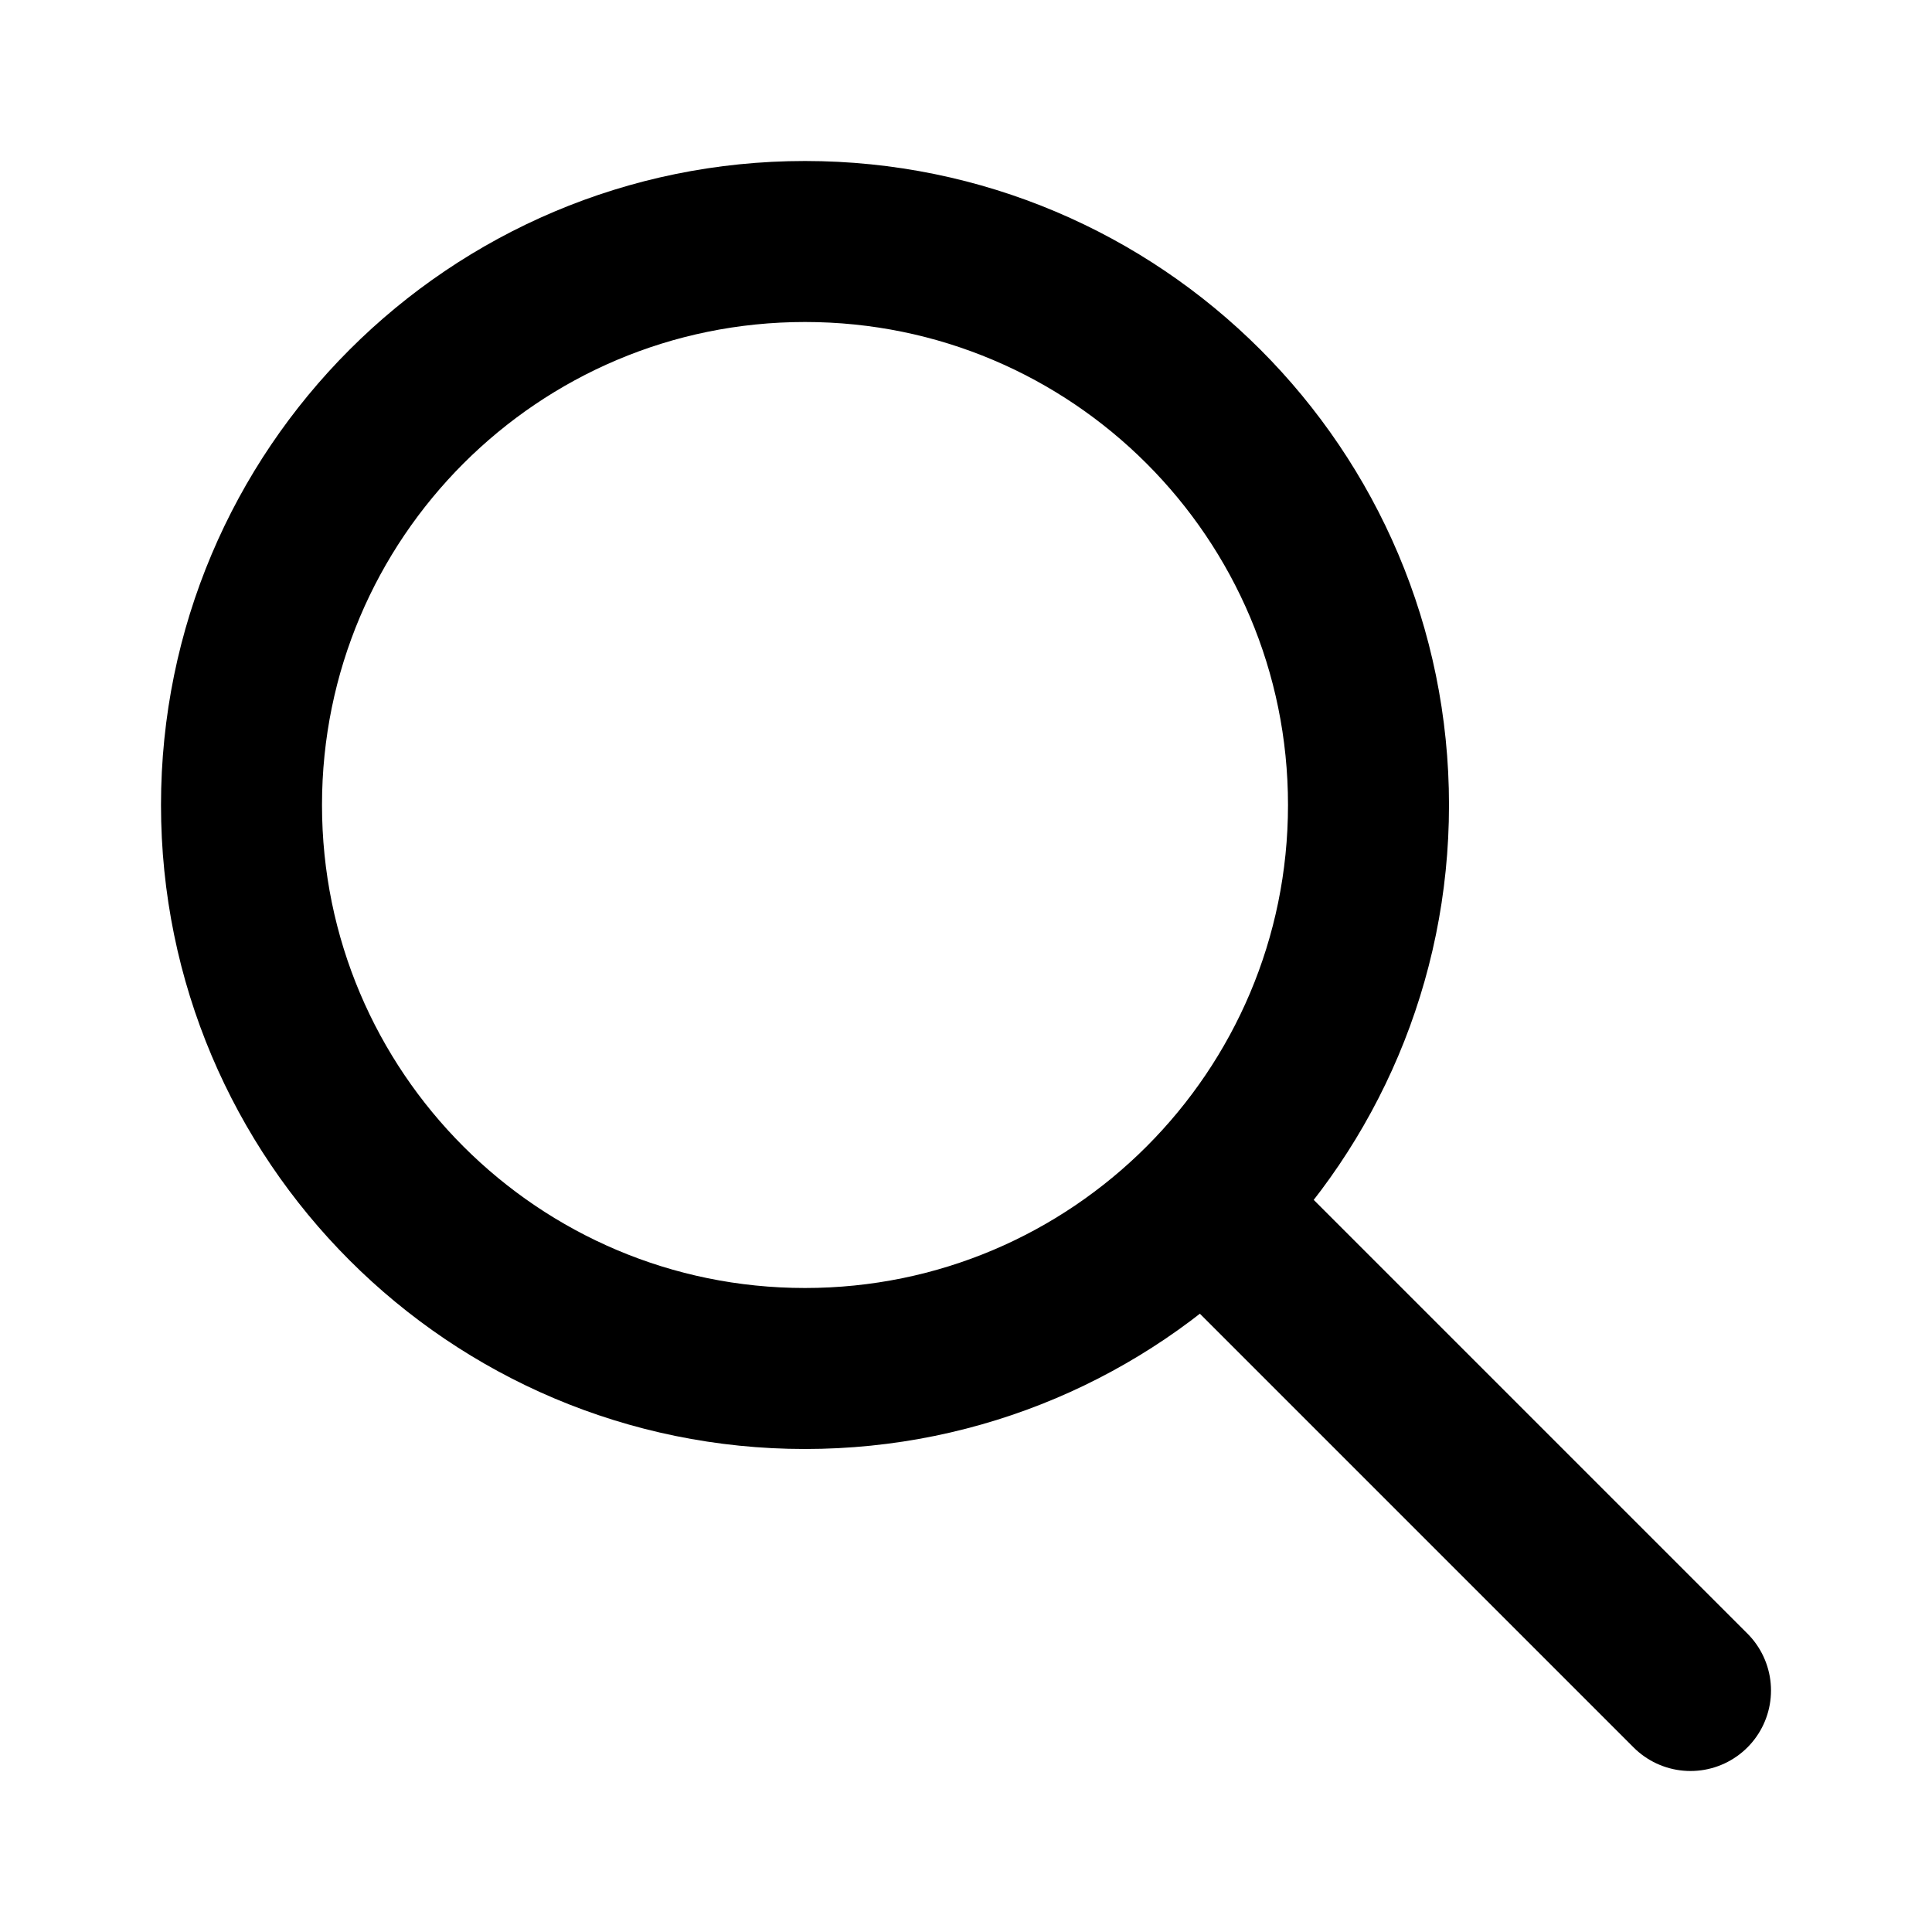
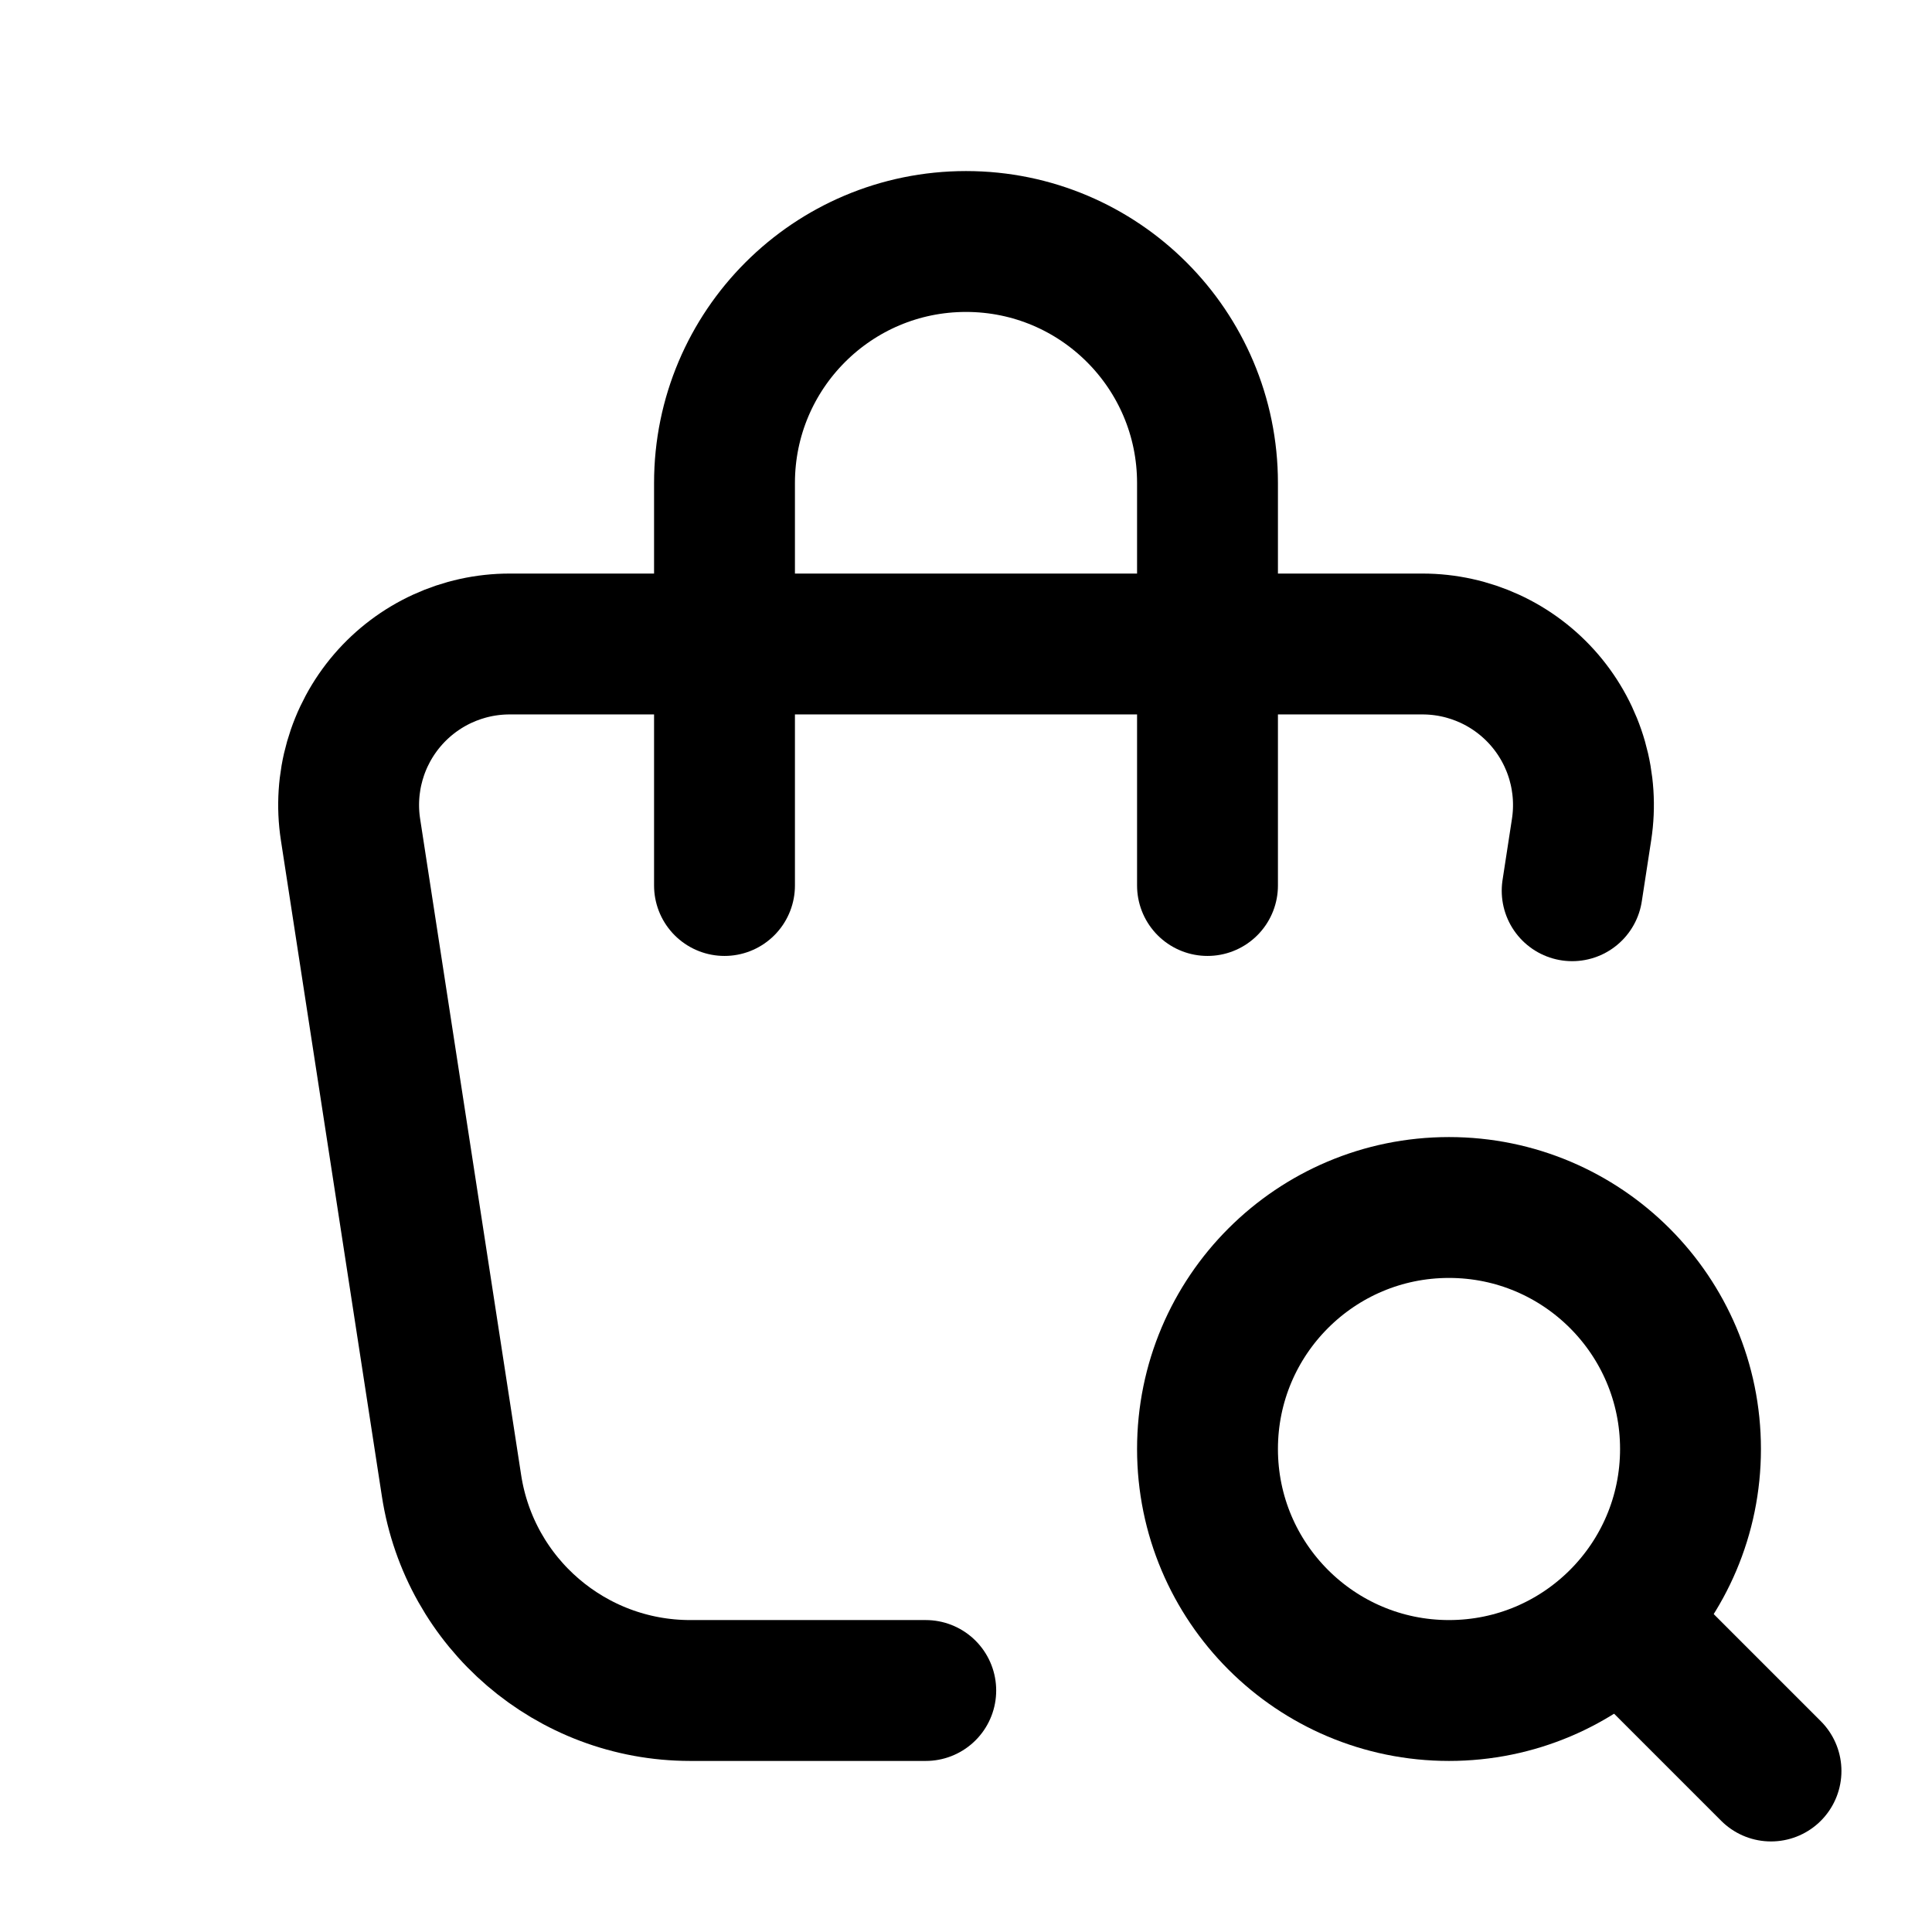
- <svg xmlns="http://www.w3.org/2000/svg" width="36" height="36" viewBox="0 0 24 24" fill="none" stroke="#000000" stroke-width="2" stroke-linecap="round" stroke-linejoin="round">
-   <path d="M10 10m-7 0a7 7 0 1 0 14 0a7 7 0 1 0 -14 0" />
-   <path d="M21 21l-6 -6" />
+ <svg xmlns="http://www.w3.org/2000/svg" width="108" height="108" viewBox="0 0 24 24" fill="none" stroke="#000000" stroke-width="1.75" stroke-linecap="round" stroke-linejoin="round">
+   <path d="M11.5 21h-2.926a3 3 0 0 1 -2.965 -2.544l-1.255 -8.152a2 2 0 0 1 1.977 -2.304h11.339a2 2 0 0 1 1.977 2.304l-.117 .761" />
+   <path d="M9 11v-5a3 3 0 0 1 6 0v5" />
+   <path d="M18 18m-3 0a3 3 0 1 0 6 0a3 3 0 1 0 -6 0" />
+   <path d="M20.2 20.2l1.8 1.8" />
</svg>
